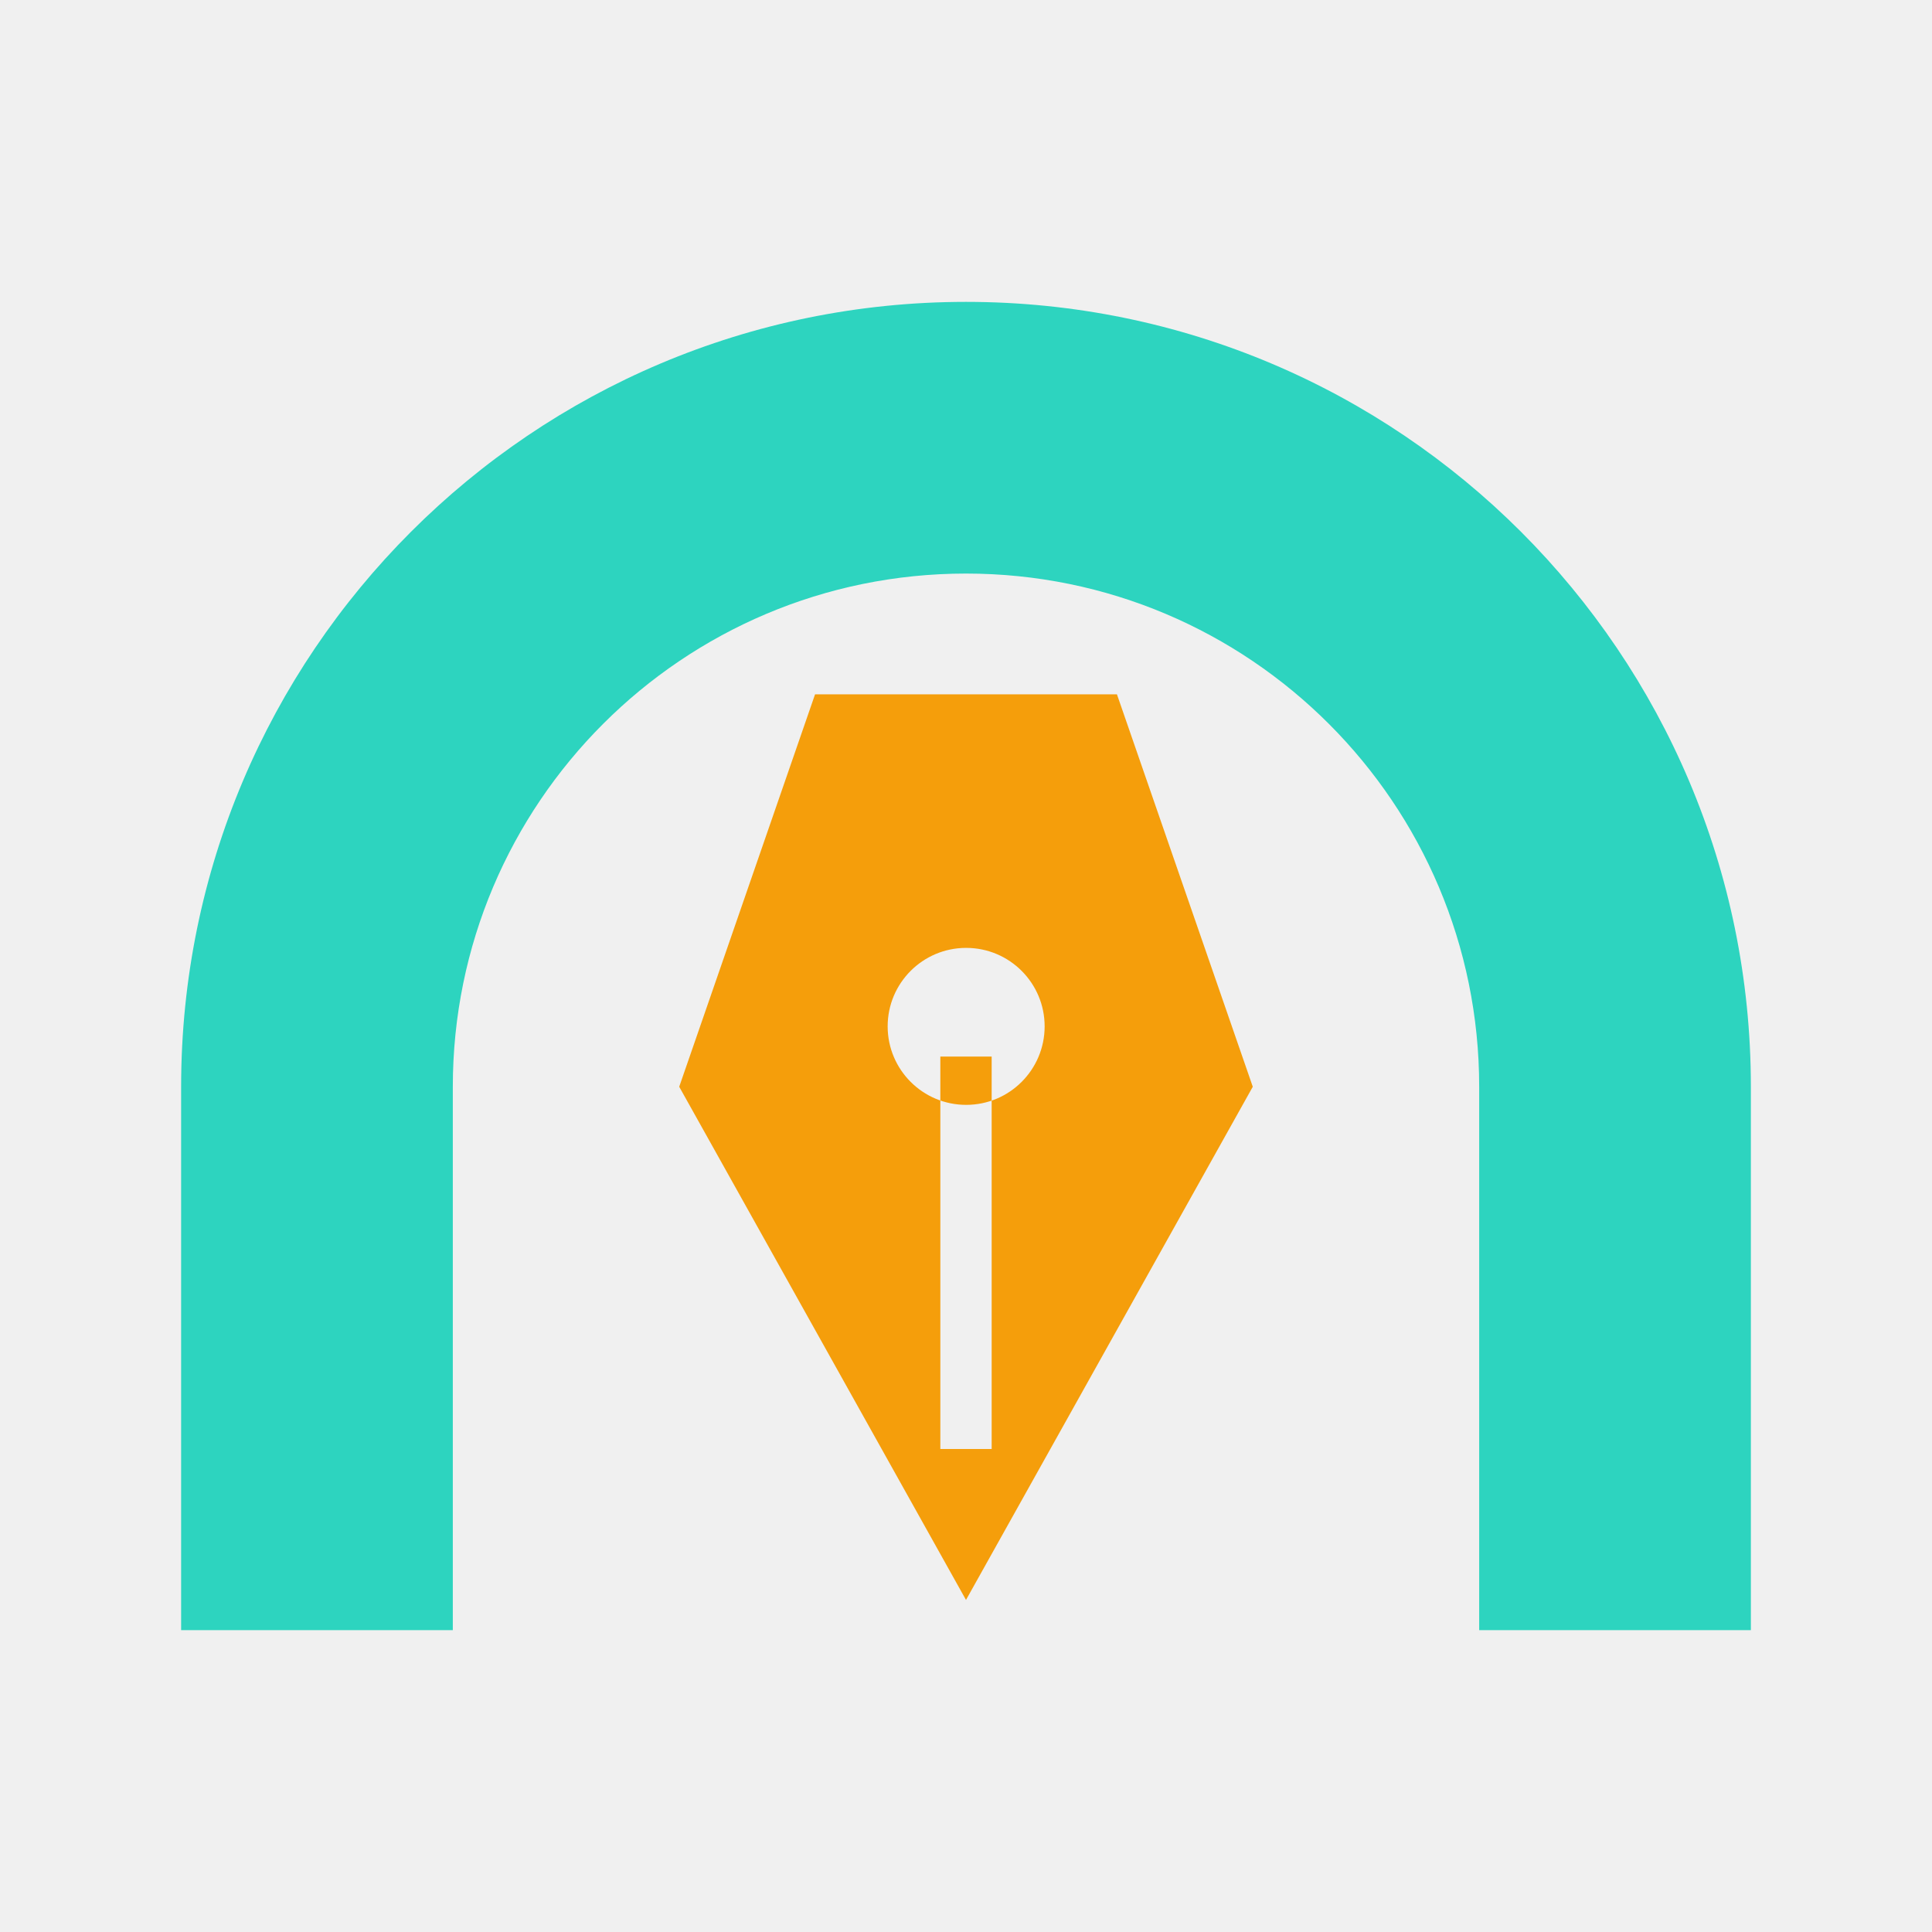
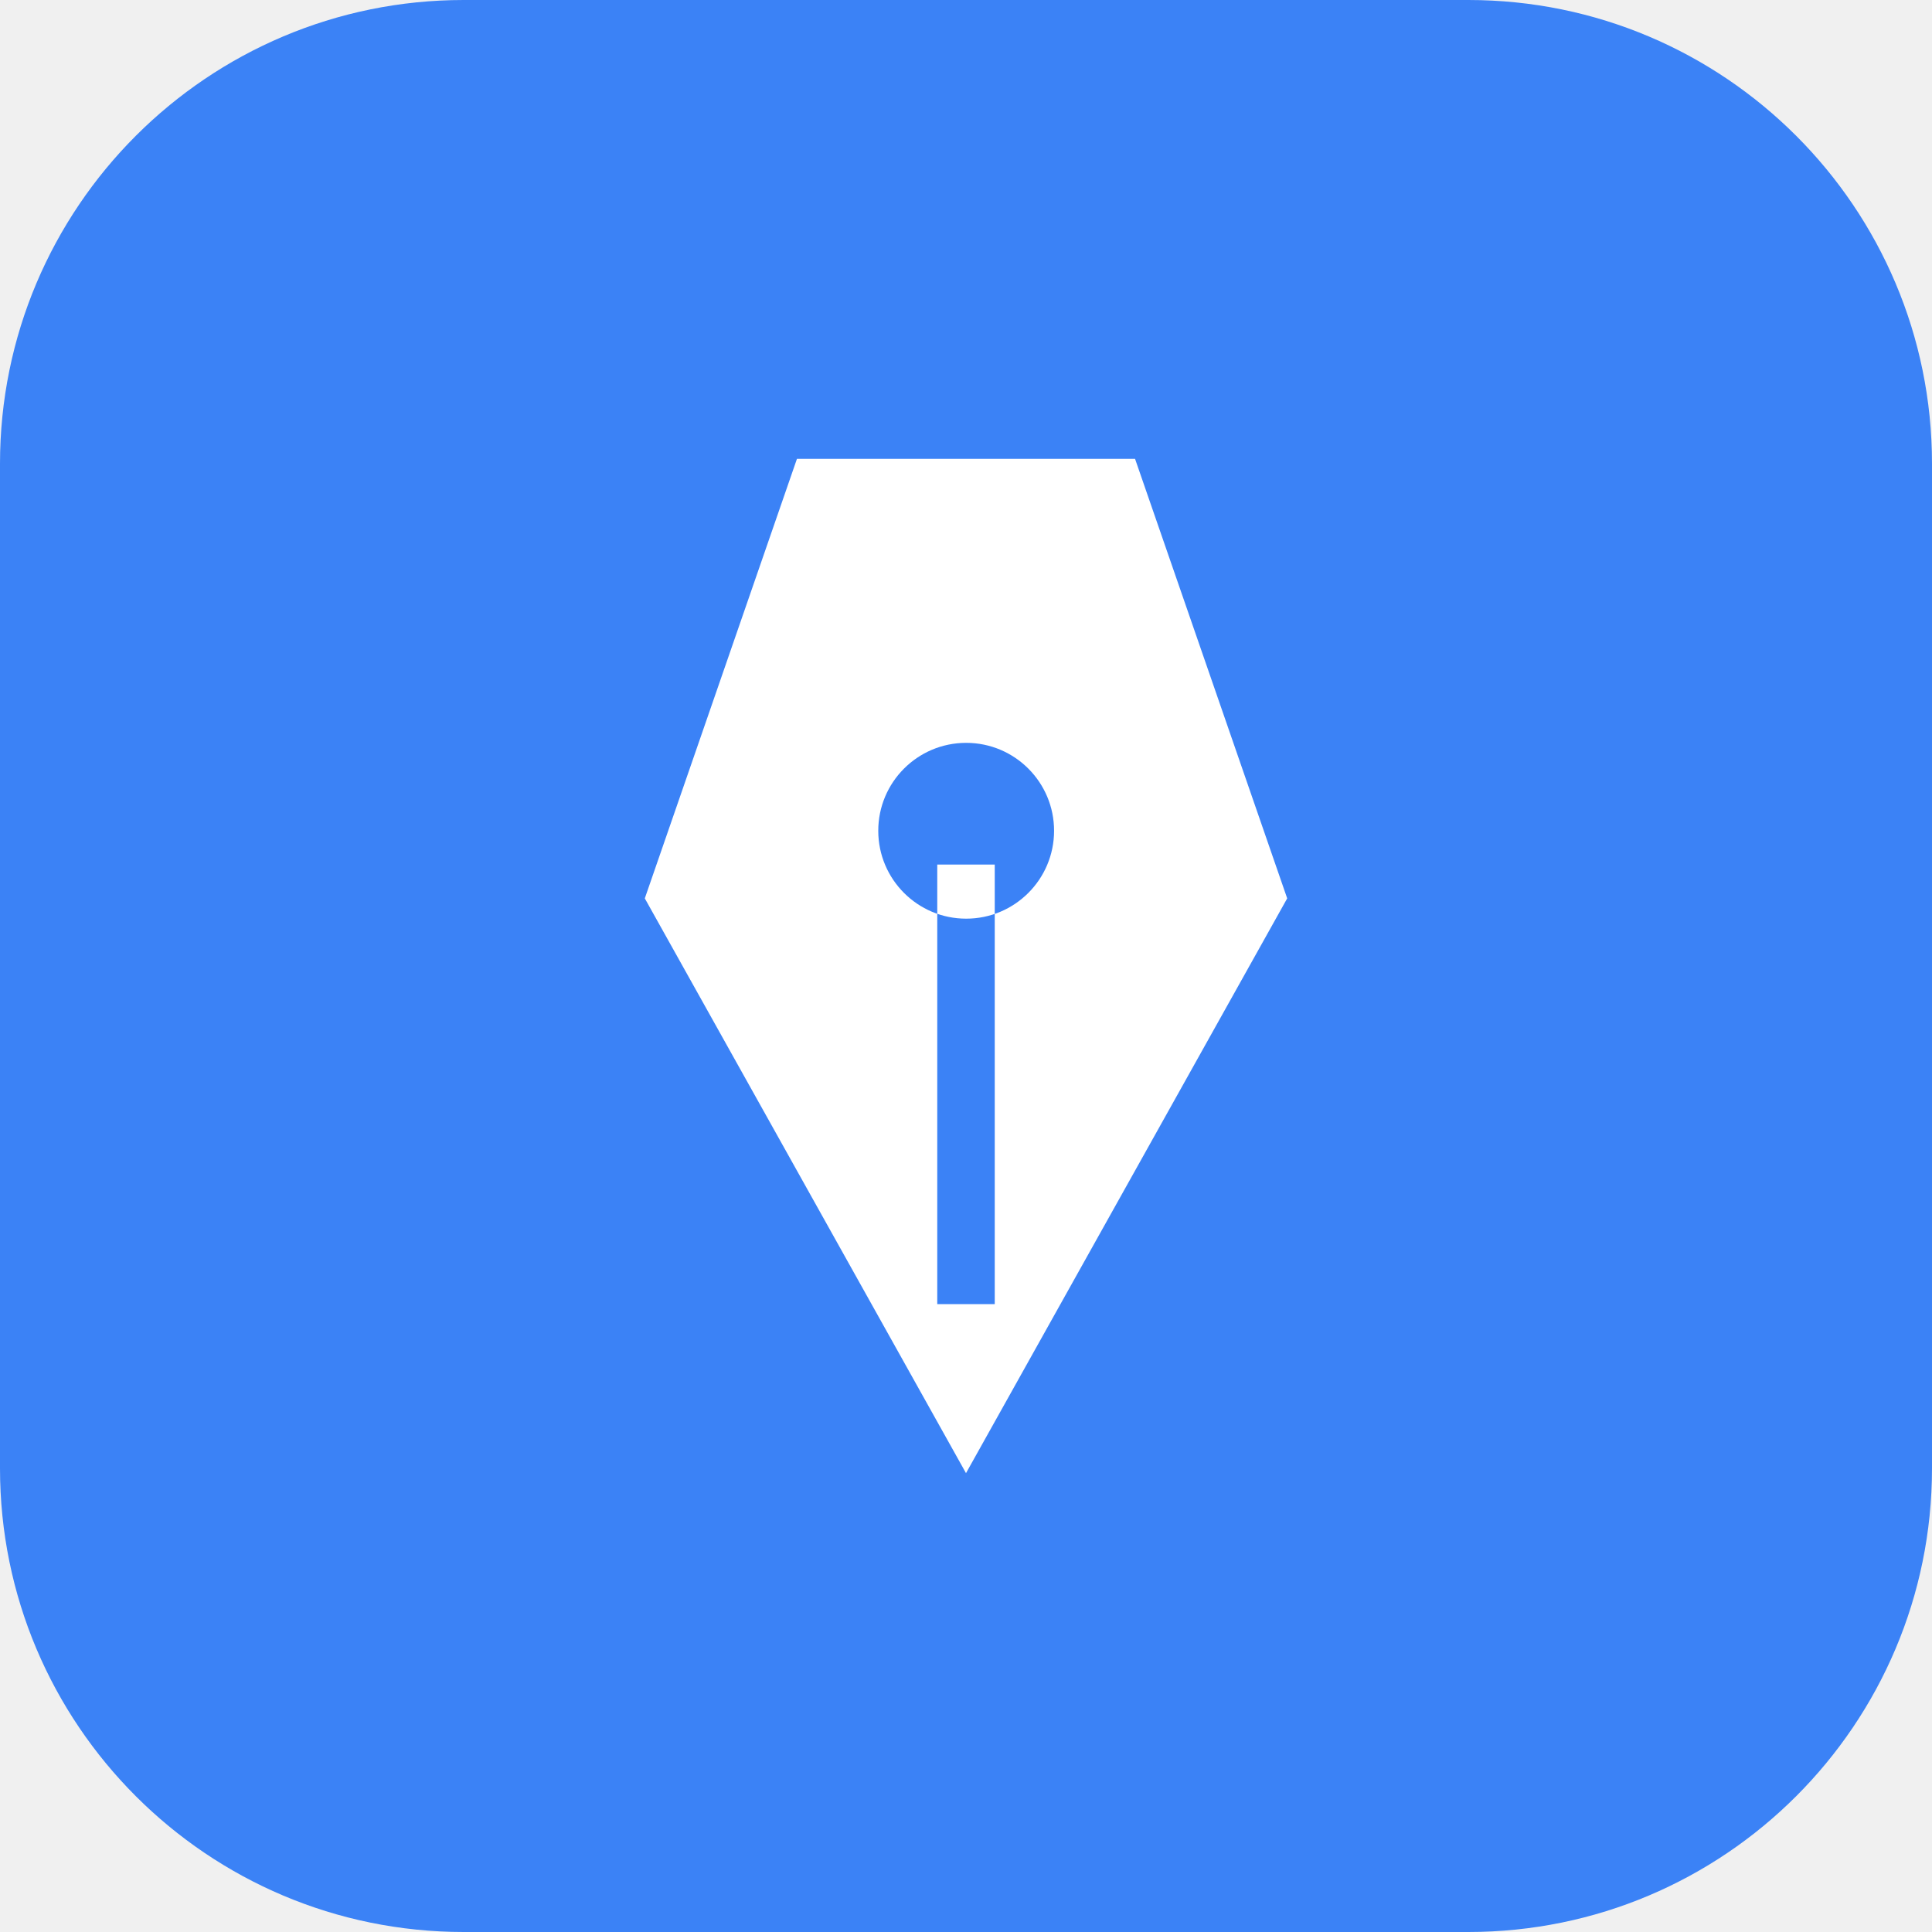
- <svg xmlns="http://www.w3.org/2000/svg" viewBox="0 0 64 64" width="64" height="64" role="img" aria-label="PenSpan">
-   <g transform="translate(0 0) scale(1)">
-     <path d="M6 54V36A26 26 0 0 1 58 36V54H49V36A17 17 0 0 0 15 36V54Z" fill="#2DD4BF" />
-     <path d="M27 23H37L41.5 36L32 53L22.5 36ZM32 31.4a2.6 2.6 0 1 0 0.01 0ZM31.15 35H32.85V48H31.15Z" fill="#F59E0B" fill-rule="evenodd" />
+ <svg xmlns="http://www.w3.org/2000/svg" viewBox="0 0 64 64" width="64" height="64" role="img" aria-label="Penspan">
+   <g transform="translate(0 0) scale(1.0)">
+     <rect width="64" height="64" rx="15.36" fill="#3B82F6" />
+     <path transform="translate(32 32) scale(1.12) translate(-32 -38)" d="M27 23H37L41.5 36L32 53L22.5 36ZM32 31.4a2.6 2.6 0 1 0 0.01 0ZM31.15 35H32.85V48H31.15Z" fill="#FFFFFF" fill-rule="evenodd" />
  </g>
</svg>
